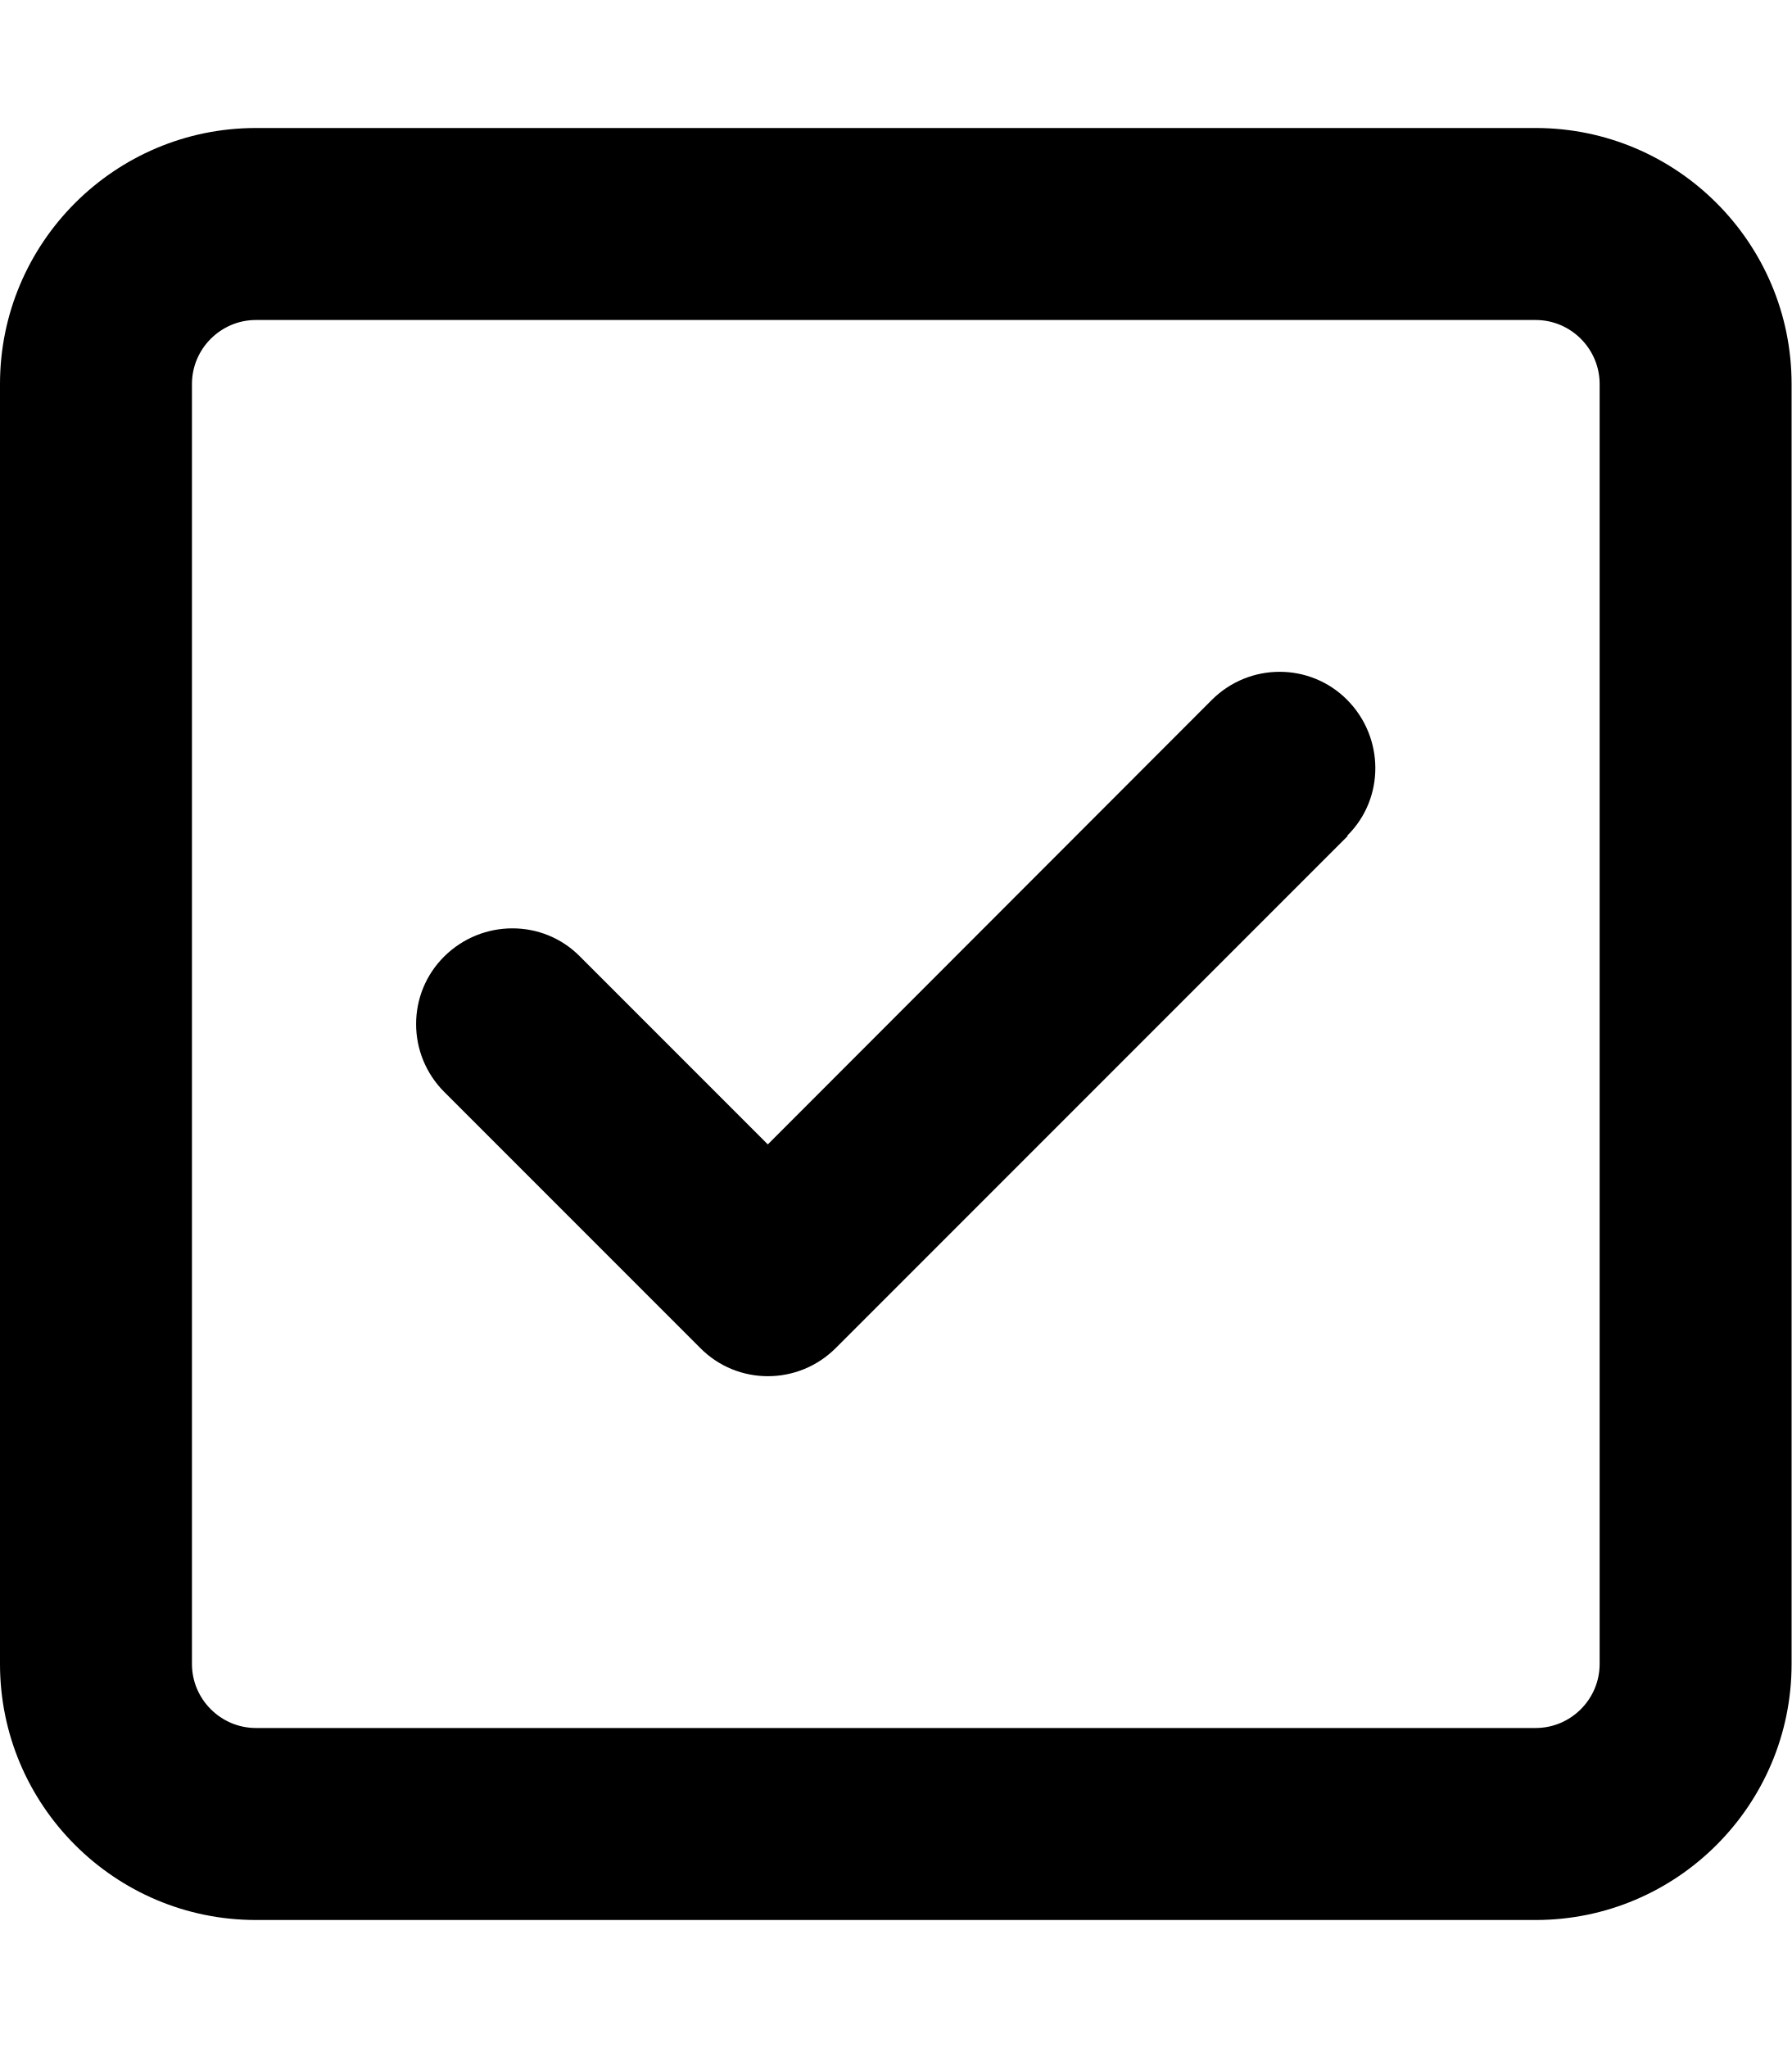
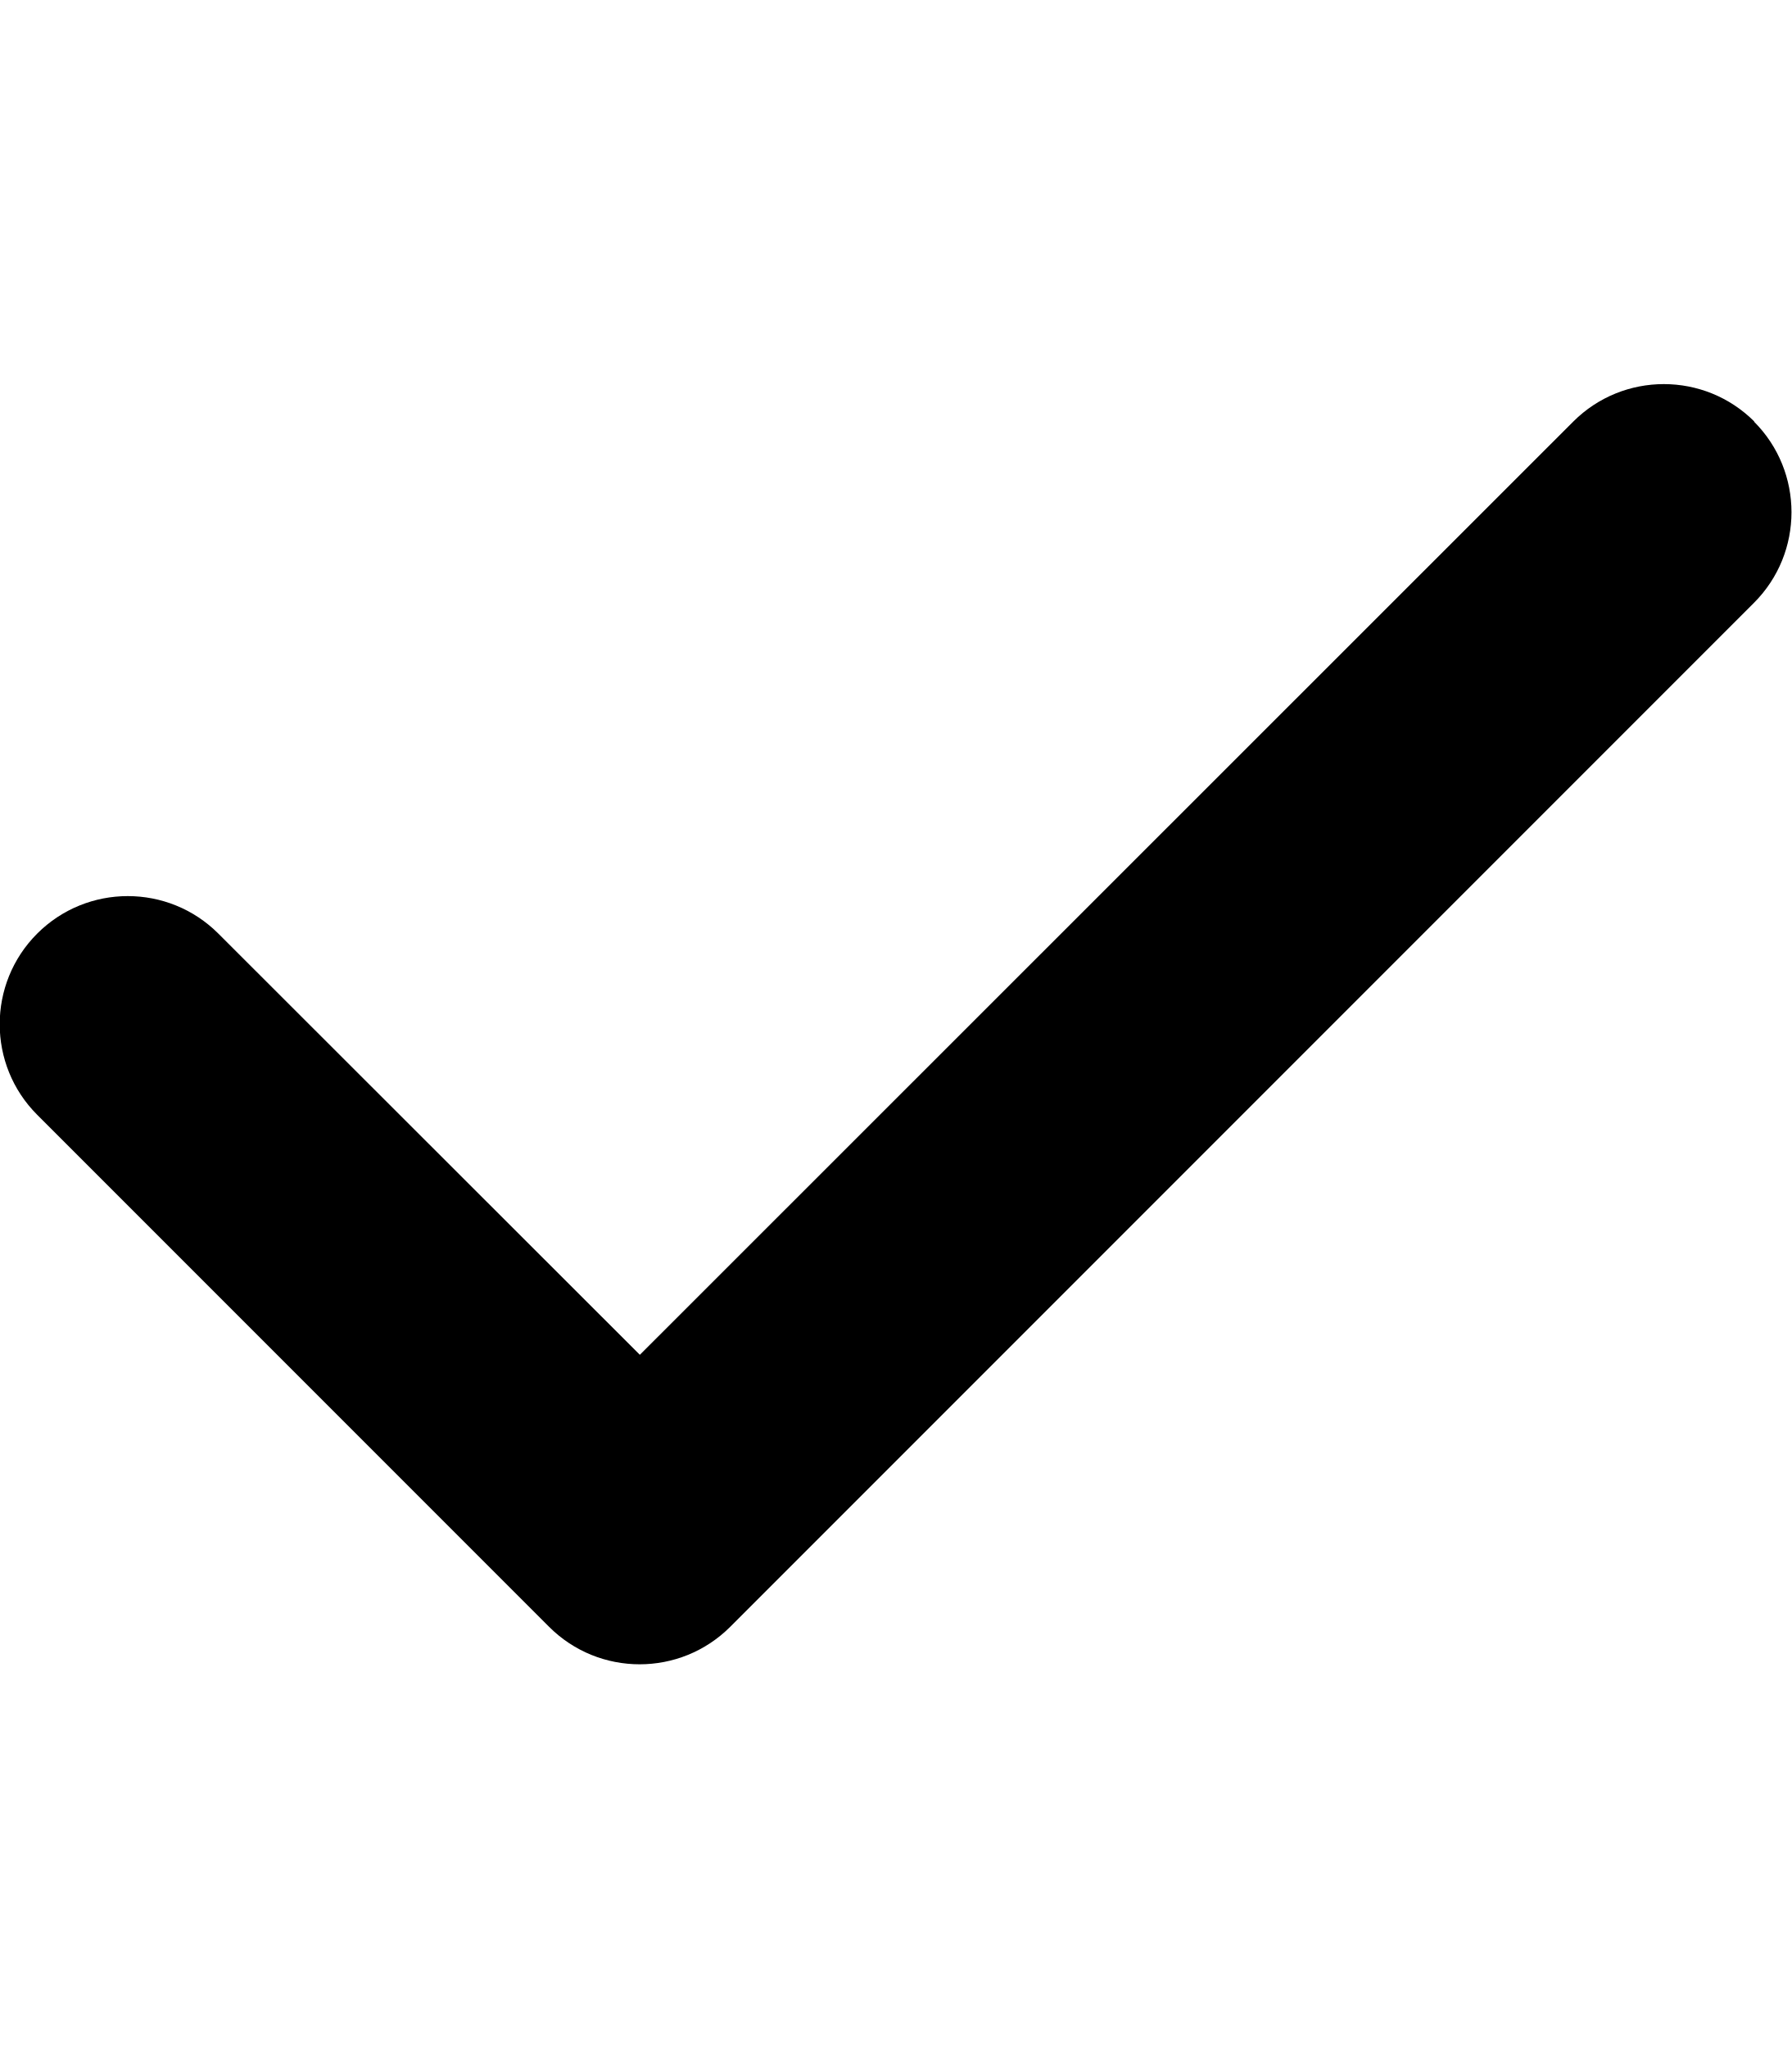
- <svg xmlns="http://www.w3.org/2000/svg" height="1em" viewBox="0 0 448 512" preserveAspectRatio="xMinYMid meet">
-   <path d="M64 80c-8.8 0-16 7.2-16 16V416c0 8.8 7.2 16 16 16H384c8.8 0 16-7.2 16-16V96c0-8.8-7.2-16-16-16H64zM0 96C0 60.7 28.7 32 64 32H384c35.3 0 64 28.7 64 64V416c0 35.3-28.7 64-64 64H64c-35.3 0-64-28.7-64-64V96zM337 209L209 337c-9.4 9.4-24.6 9.4-33.9 0l-64-64c-9.4-9.4-9.4-24.6 0-33.9s24.6-9.4 33.9 0l47 47L303 175c9.4-9.4 24.6-9.4 33.9 0s9.4 24.6 0 33.9z" />
+ <svg xmlns="http://www.w3.org/2000/svg" viewBox="0 0 448 512" preserveAspectRatio="xMinYMid meet">
+   <path d="M438.6 105.4c12.5 12.5 12.5 32.8 0 45.3l-256 256c-12.5 12.5-32.8 12.5-45.3 0l-128-128c-12.5-12.5-12.5-32.8 0-45.3s32.8-12.5 45.3 0L160 338.7 393.4 105.4c12.5-12.5 32.8-12.5 45.3 0z" />
</svg>
